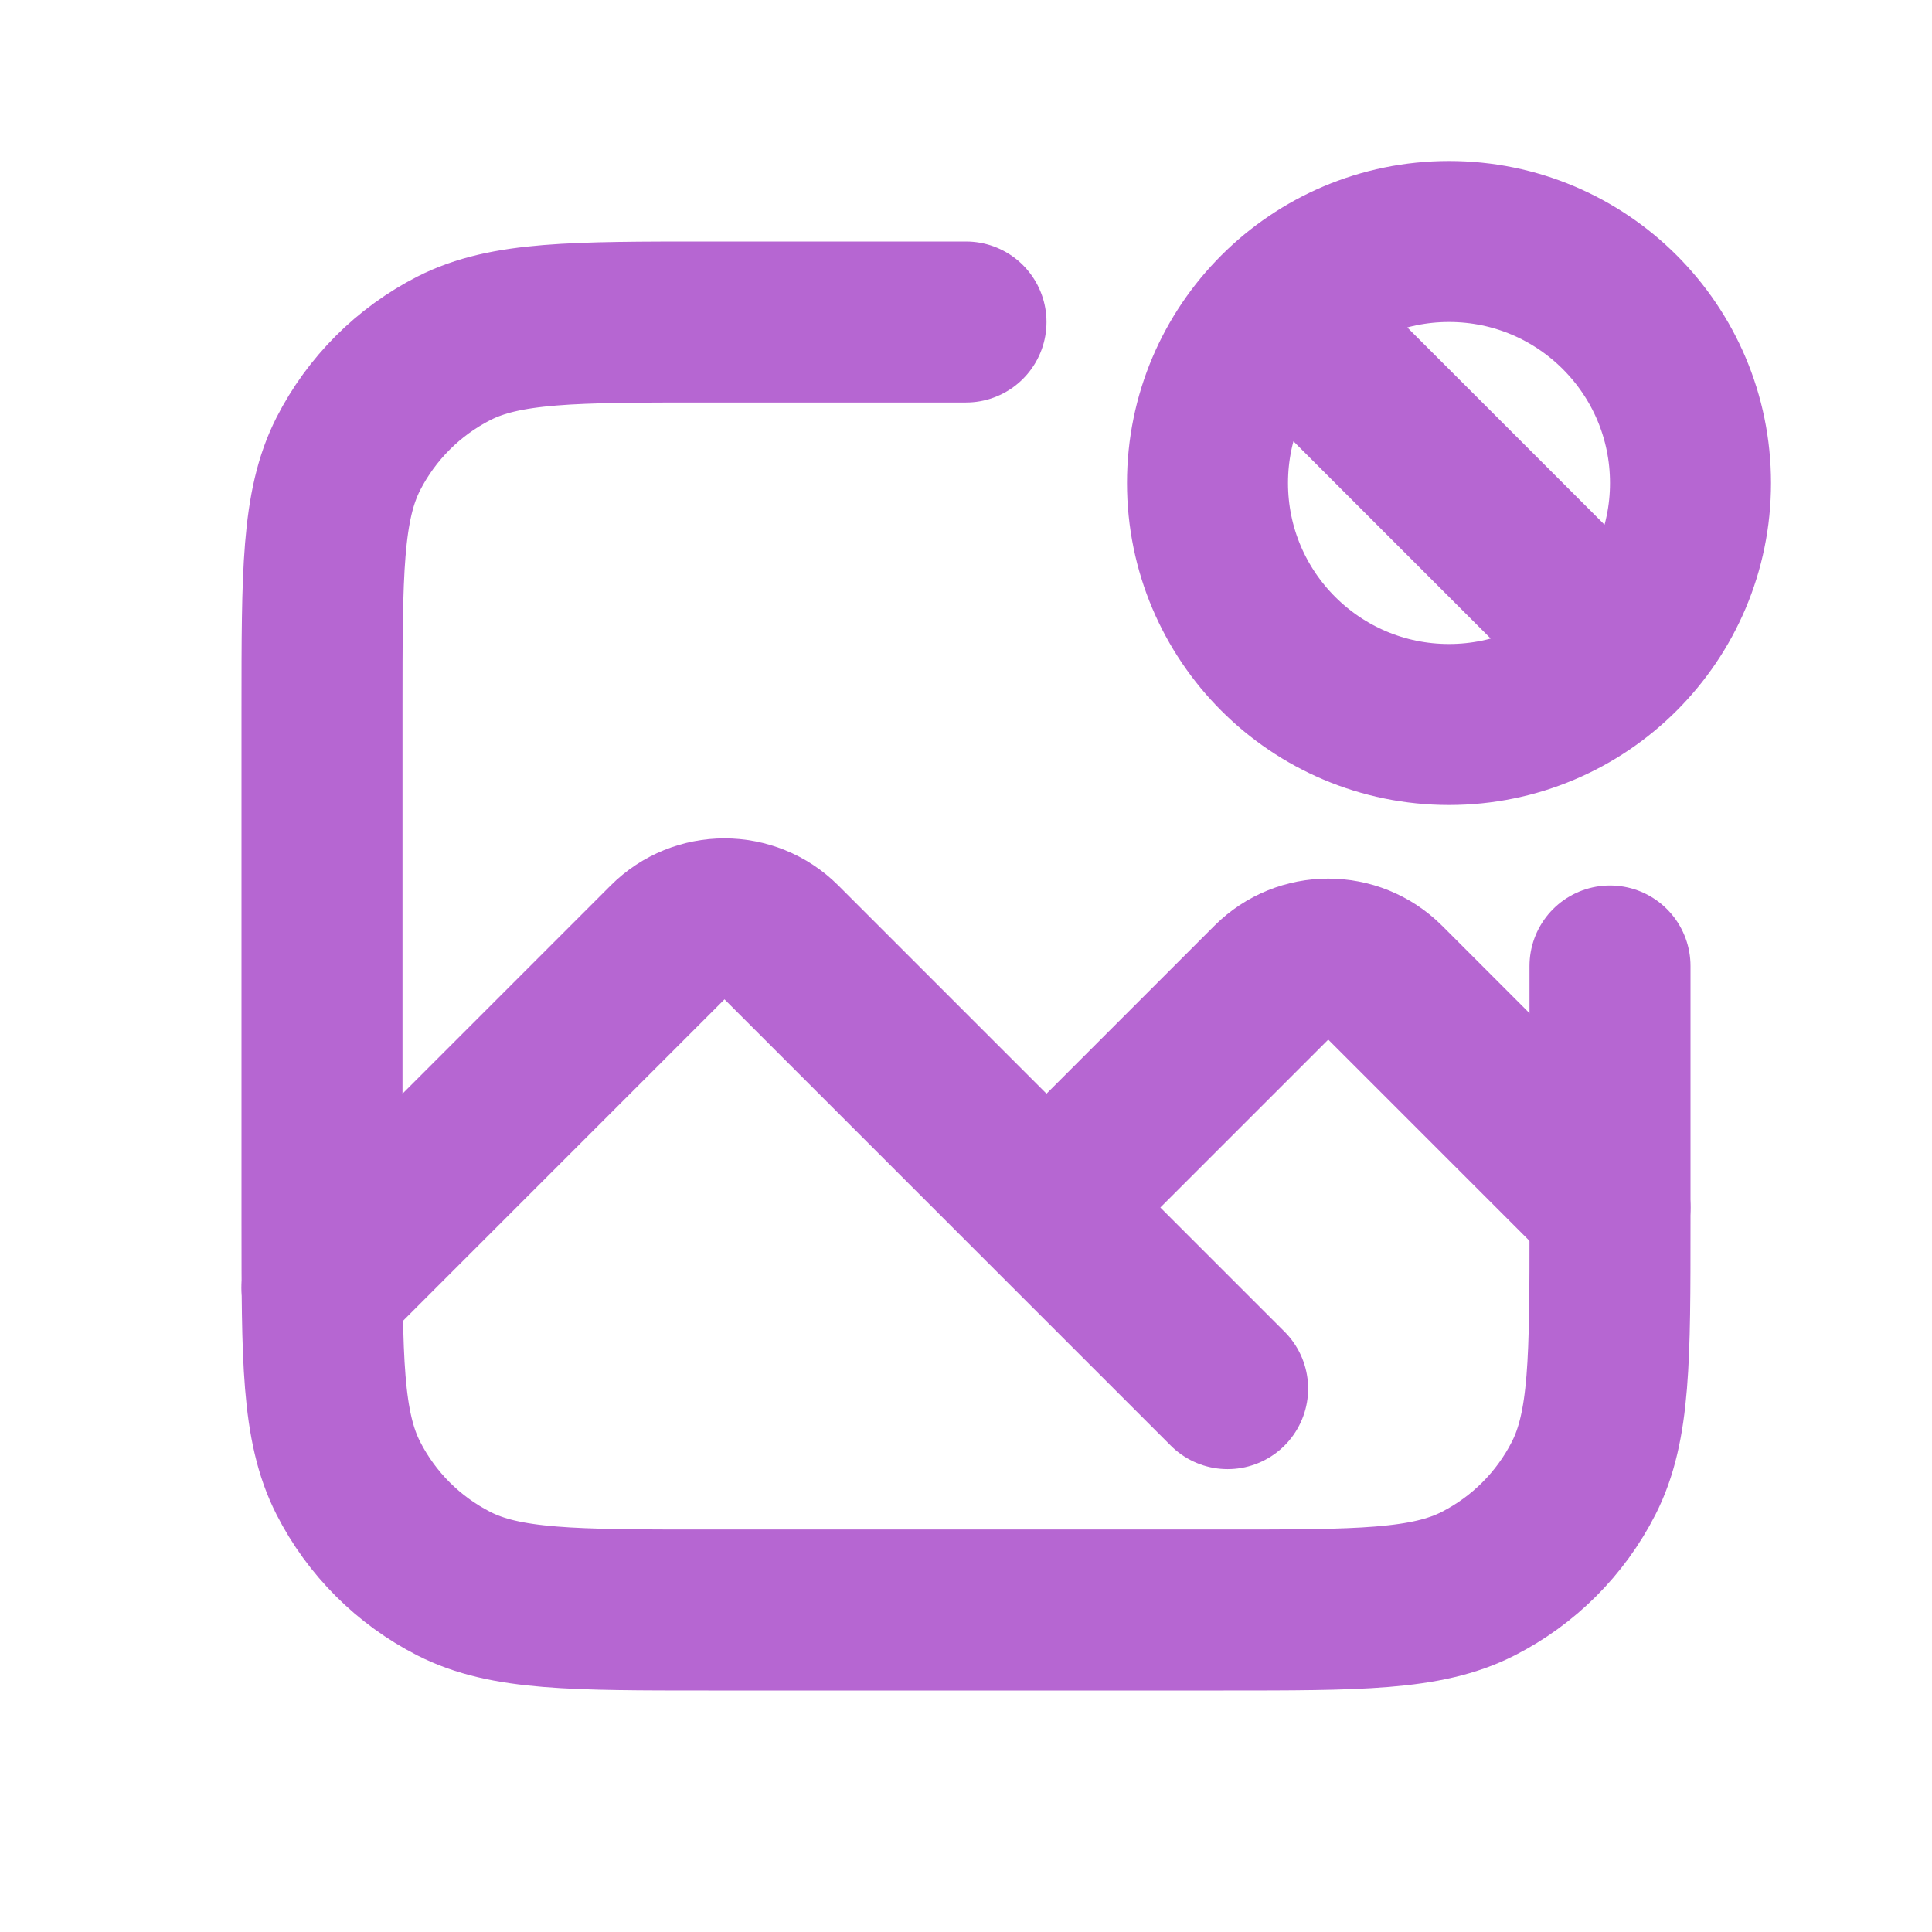
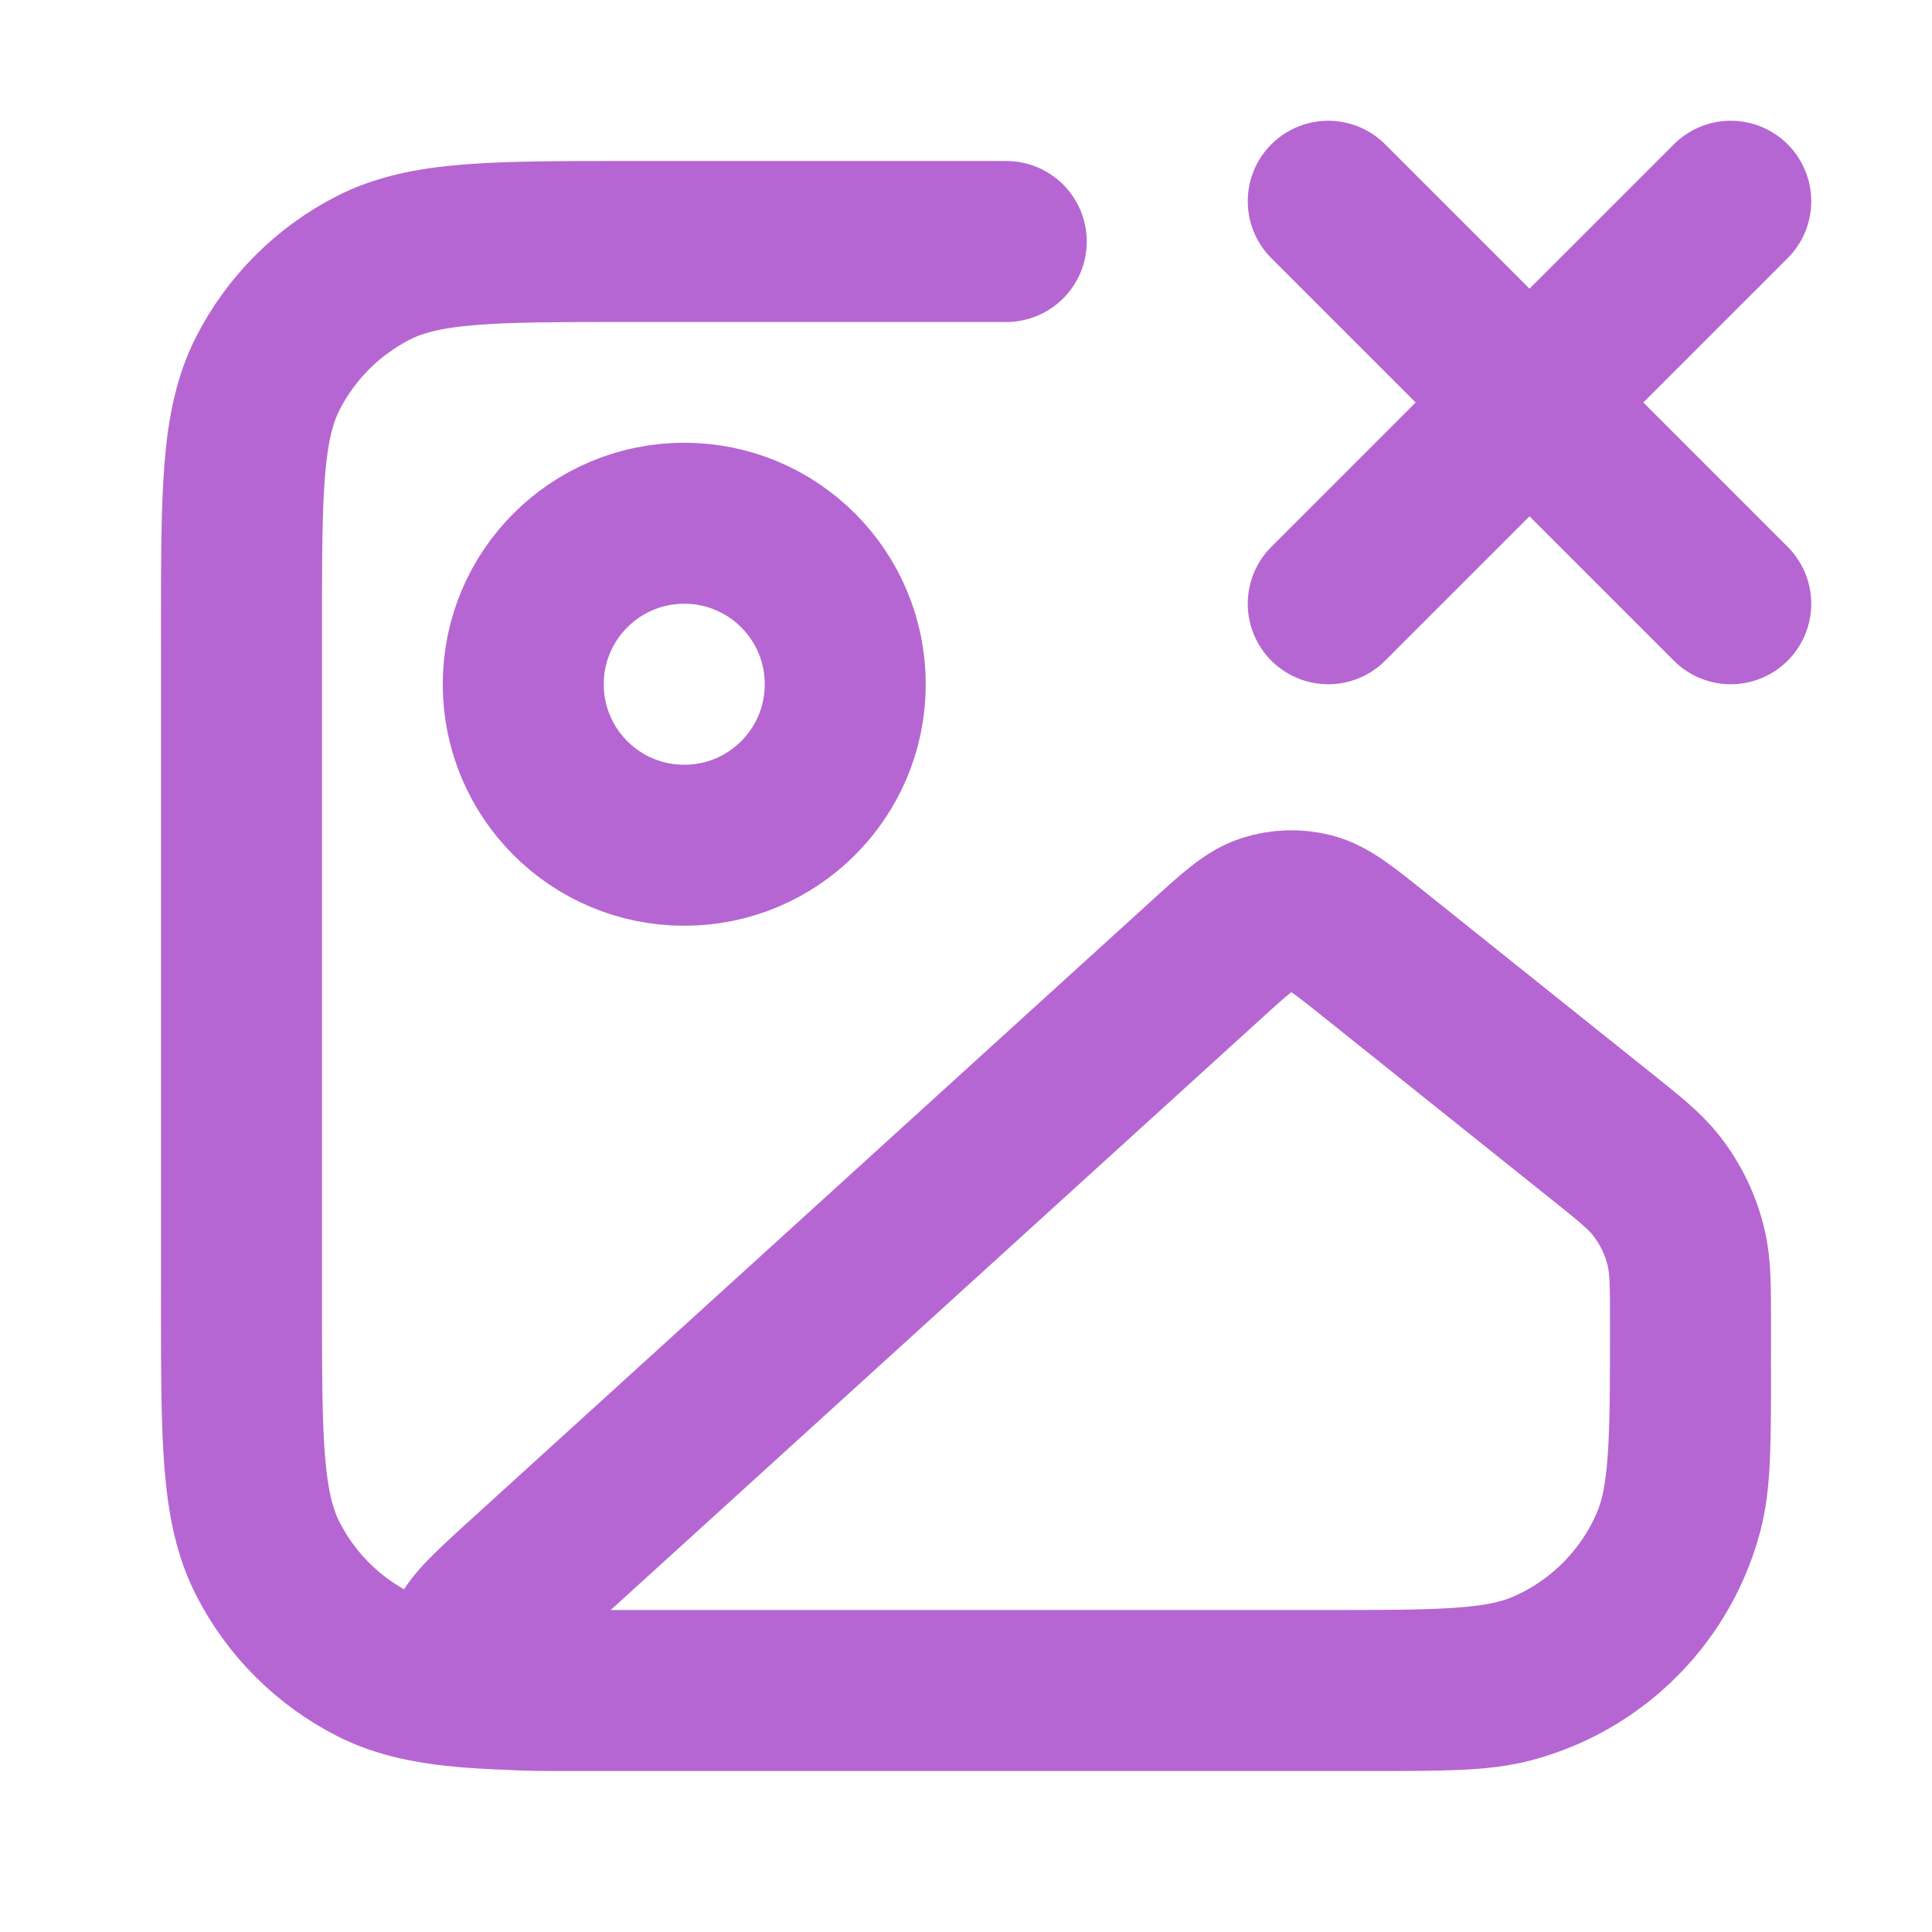
<svg xmlns="http://www.w3.org/2000/svg" width="800px" height="800px" viewBox="0 0 24 24" fill="none">
-   <path d="M12 4H8.8C7.12 4 6.28 4 5.638 4.327C5.074 4.615 4.615 5.074 4.327 5.638C4 6.28 4 7.12 4 8.8V15.2C4 16.88 4 17.72 4.327 18.362C4.615 18.927 5.074 19.385 5.638 19.673C6.28 20 7.12 20 8.8 20H15.2C16.88 20 17.72 20 18.362 19.673C18.927 19.385 19.385 18.927 19.673 18.362C20 17.72 20 16.88 20 15.2V12" stroke="#b666d2" stroke-width="2" stroke-linecap="round" stroke-linejoin="round" />
-   <path d="M15.879 3.879C15.336 4.422 15 5.172 15 6C15 7.657 16.343 9 18 9C18.828 9 19.578 8.664 20.121 8.121M15.879 3.879C16.422 3.336 17.172 3 18 3C19.657 3 21 4.343 21 6C21 6.828 20.664 7.578 20.121 8.121M15.879 3.879L18 6L20.121 8.121" stroke="#b666d2" stroke-width="2" stroke-linecap="round" />
-   <path d="M4 16L8.293 11.707C8.683 11.317 9.317 11.317 9.707 11.707L13 15M13 15L15.793 12.207C16.183 11.817 16.817 11.817 17.207 12.207L20 15M13 15L15.25 17.25" stroke="#b666d2" stroke-width="2" stroke-linecap="round" stroke-linejoin="round" />
+   <path d="M16.5 2.5L21.5 7.5M21.5 2.5L16.5 7.5M12.5 3H7.8C6.12 3 5.28 3 4.638 3.327C4.074 3.615 3.615 4.074 3.327 4.638C3 5.28 3 6.12 3 7.8V16.2C3 17.88 3 18.72 3.327 19.362C3.615 19.927 4.074 20.385 4.638 20.673C5.28 21 6.12 21 7.8 21H17C17.93 21 18.395 21 18.776 20.898C19.812 20.62 20.62 19.812 20.898 18.776C21 18.395 21 17.93 21 17M10.5 8.5C10.5 9.605 9.605 10.5 8.5 10.5C7.395 10.5 6.5 9.605 6.5 8.5C6.5 7.395 7.395 6.5 8.5 6.5C9.605 6.5 10.5 7.395 10.5 8.5ZM14.99 11.918L6.531 19.608C6.055 20.041 5.817 20.257 5.796 20.444C5.778 20.607 5.84 20.768 5.963 20.875C6.105 21 6.426 21 7.069 21H16.456C17.895 21 18.615 21 19.18 20.758C19.889 20.455 20.455 19.889 20.758 19.18C21 18.615 21 17.895 21 16.456C21 15.972 21 15.73 20.947 15.504C20.881 15.221 20.753 14.955 20.573 14.726C20.43 14.544 20.241 14.393 19.863 14.091L17.066 11.853C16.687 11.55 16.498 11.399 16.29 11.345C16.106 11.298 15.913 11.304 15.732 11.363C15.528 11.429 15.349 11.592 14.99 11.918Z" stroke="#b666d2" stroke-width="2" stroke-linecap="round" stroke-linejoin="round" />
</svg>
